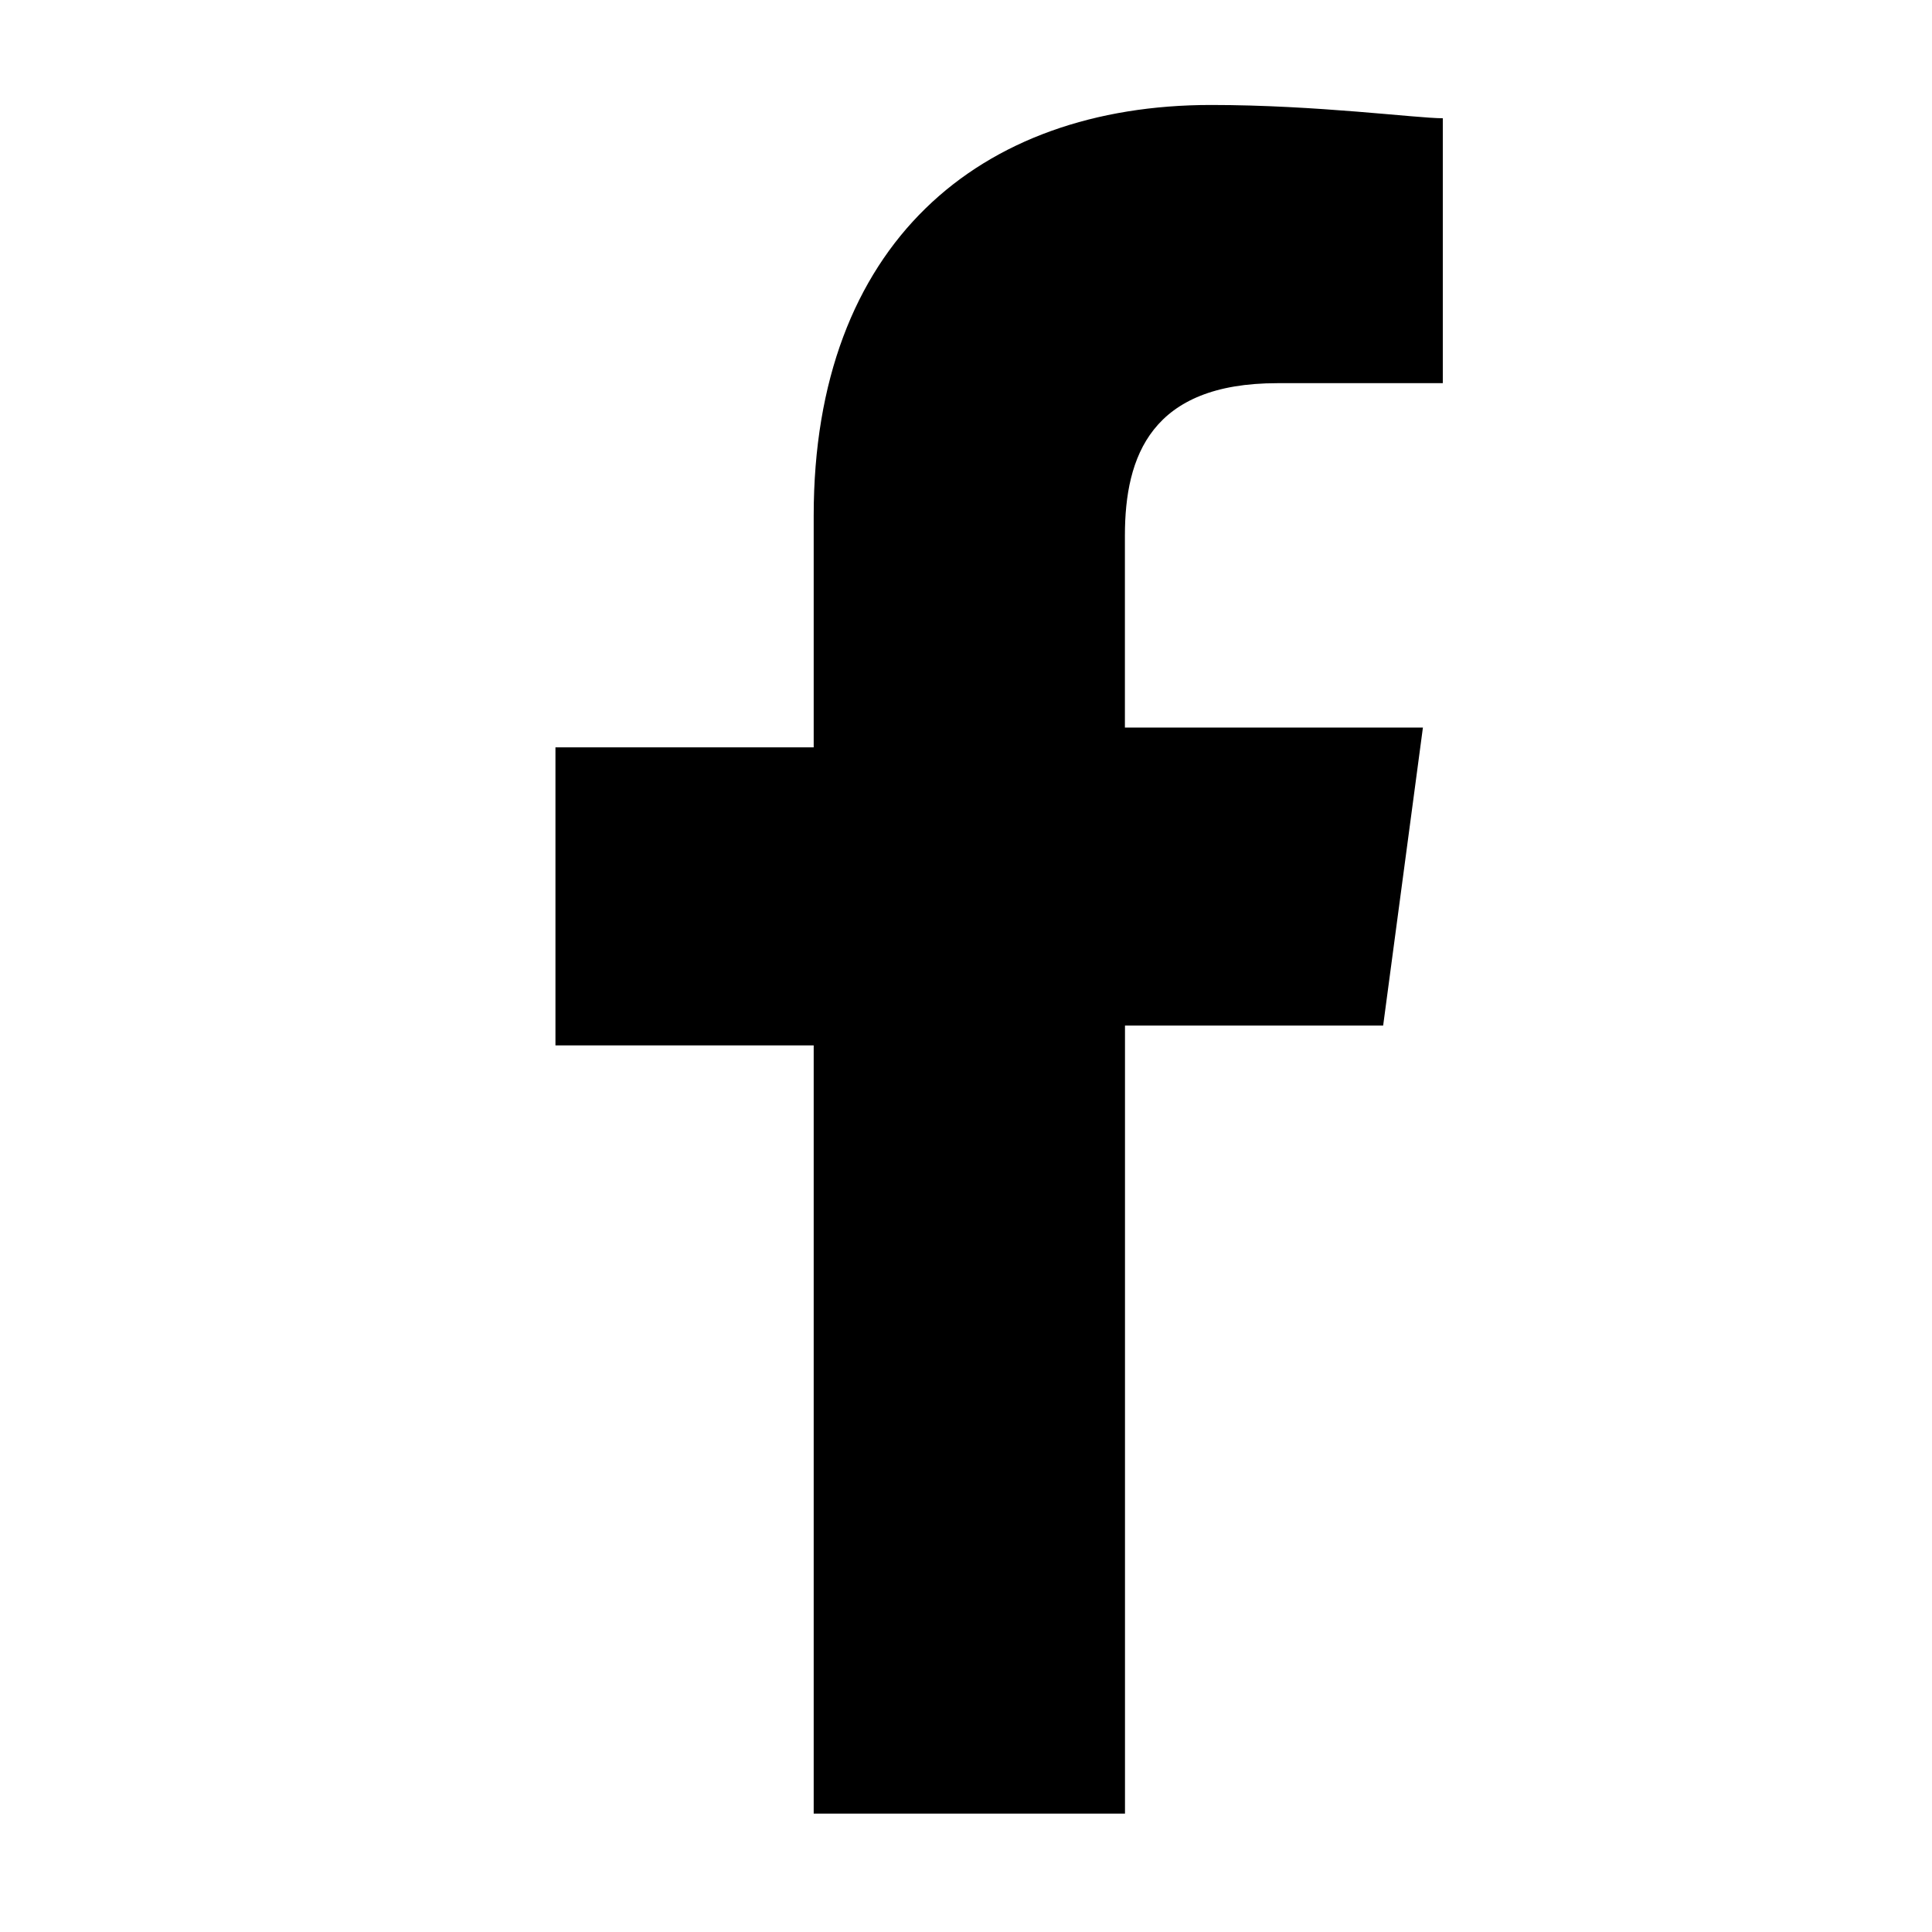
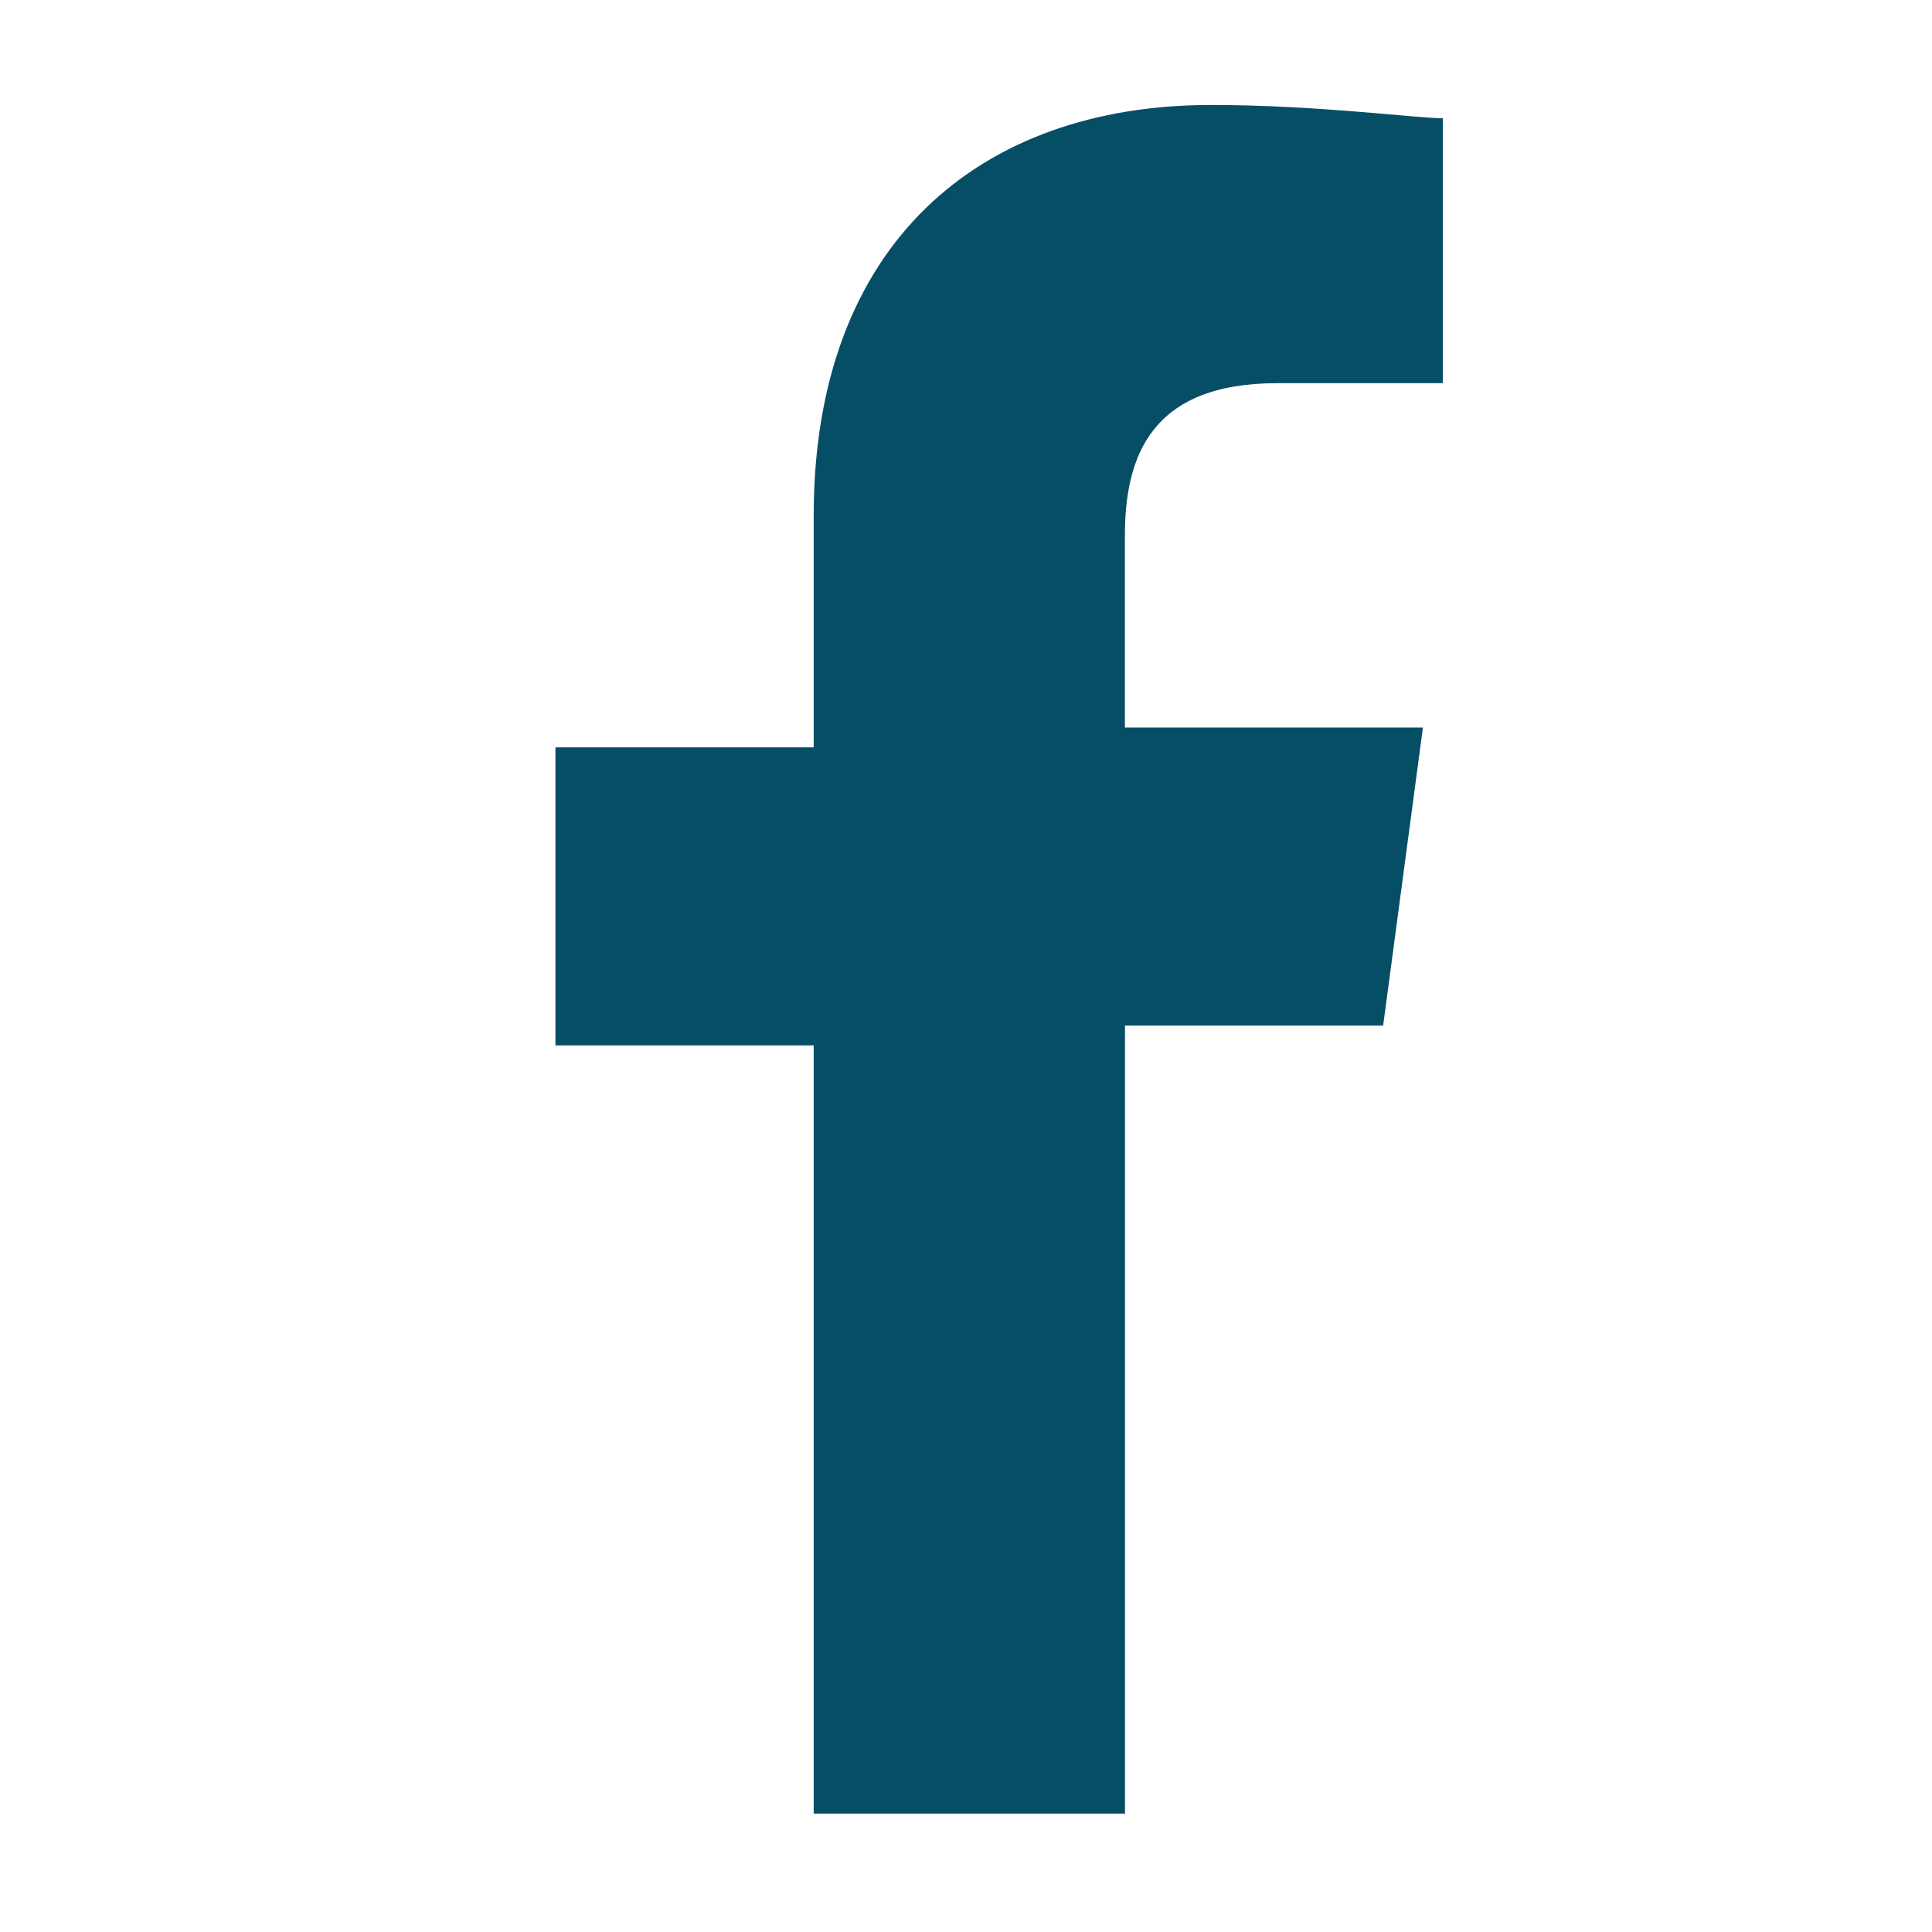
<svg xmlns="http://www.w3.org/2000/svg" width="24" height="24" viewBox="0 0 24 24" fill="none">
-   <path d="M13.974 12.74H17.182L17.676 9.038H13.974V6.652C13.974 5.665 14.303 4.76 15.866 4.76H17.923V1.469C17.594 1.469 16.36 1.304 15.044 1.304C12.165 1.304 10.108 3.032 10.108 6.405V9.284H6.9V12.986H10.108V22.529H13.975V12.739L13.974 12.74Z" fill="black" />
+   <path d="M13.974 12.74H17.182L17.676 9.038H13.974V6.652C13.974 5.665 14.303 4.76 15.866 4.76H17.923V1.469C17.594 1.469 16.36 1.304 15.044 1.304C12.165 1.304 10.108 3.032 10.108 6.405V9.284H6.9V12.986H10.108V22.529H13.975V12.739L13.974 12.74Z" fill="#064e66" />
</svg>
